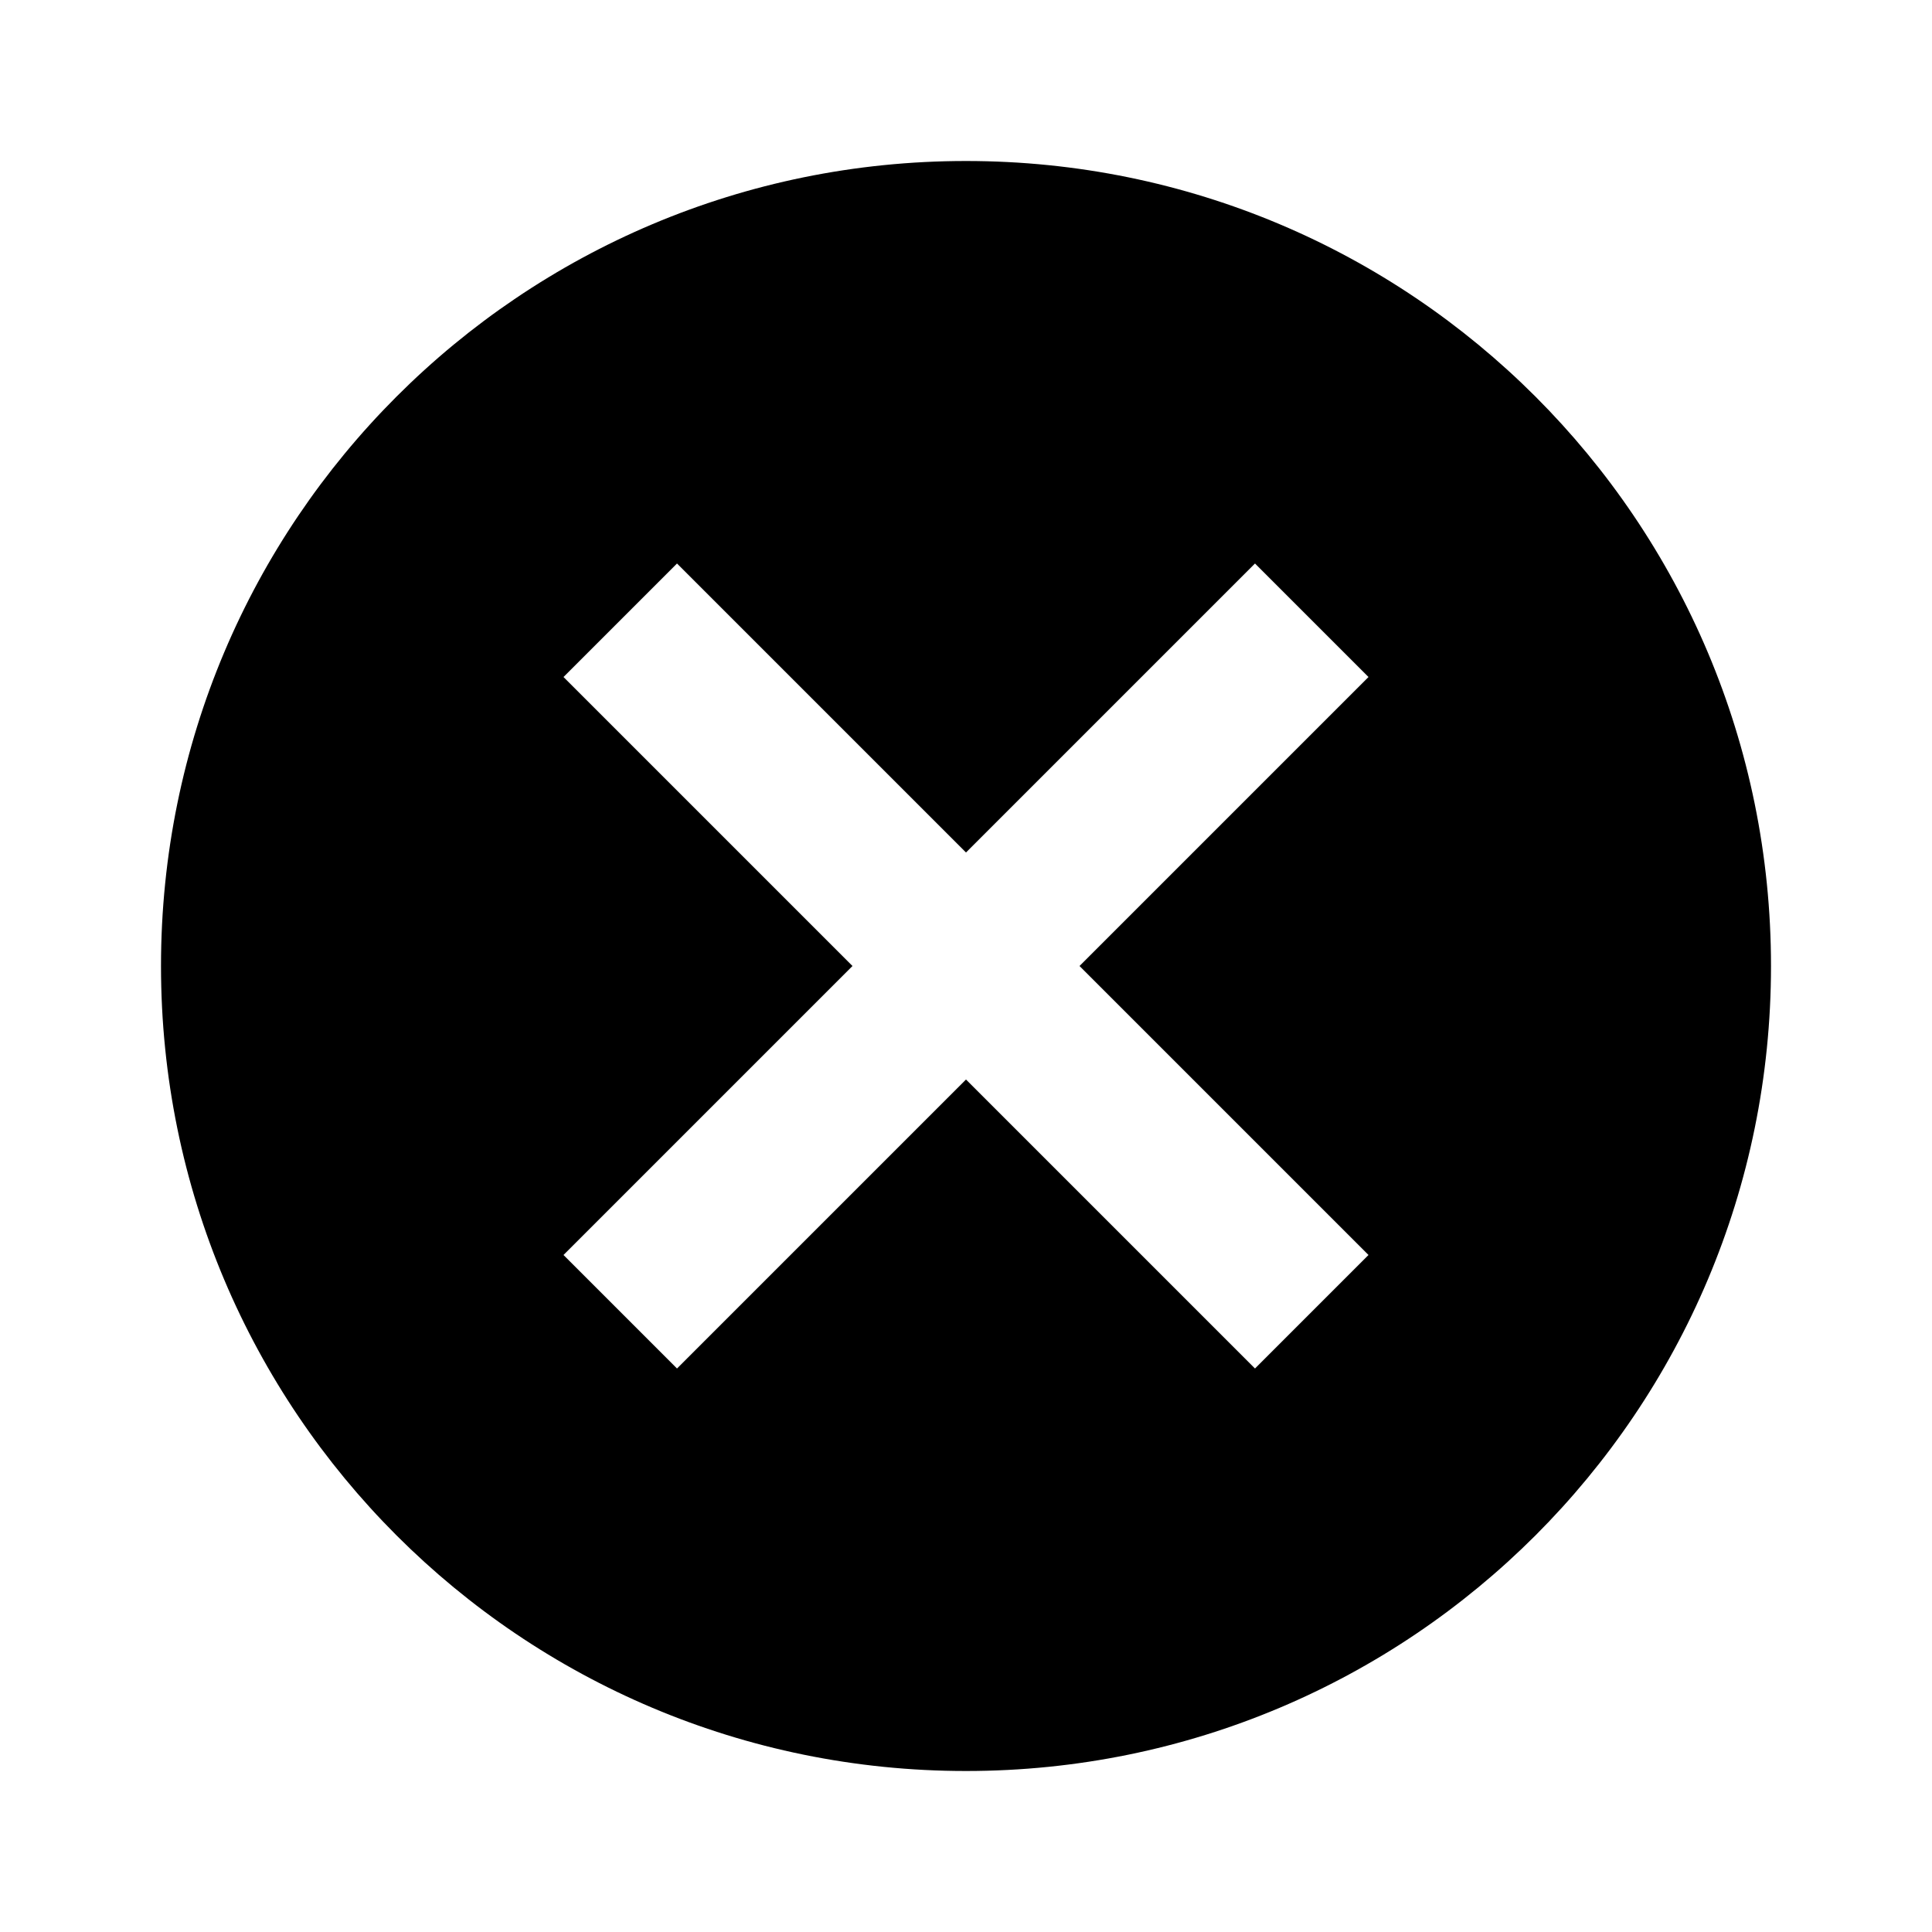
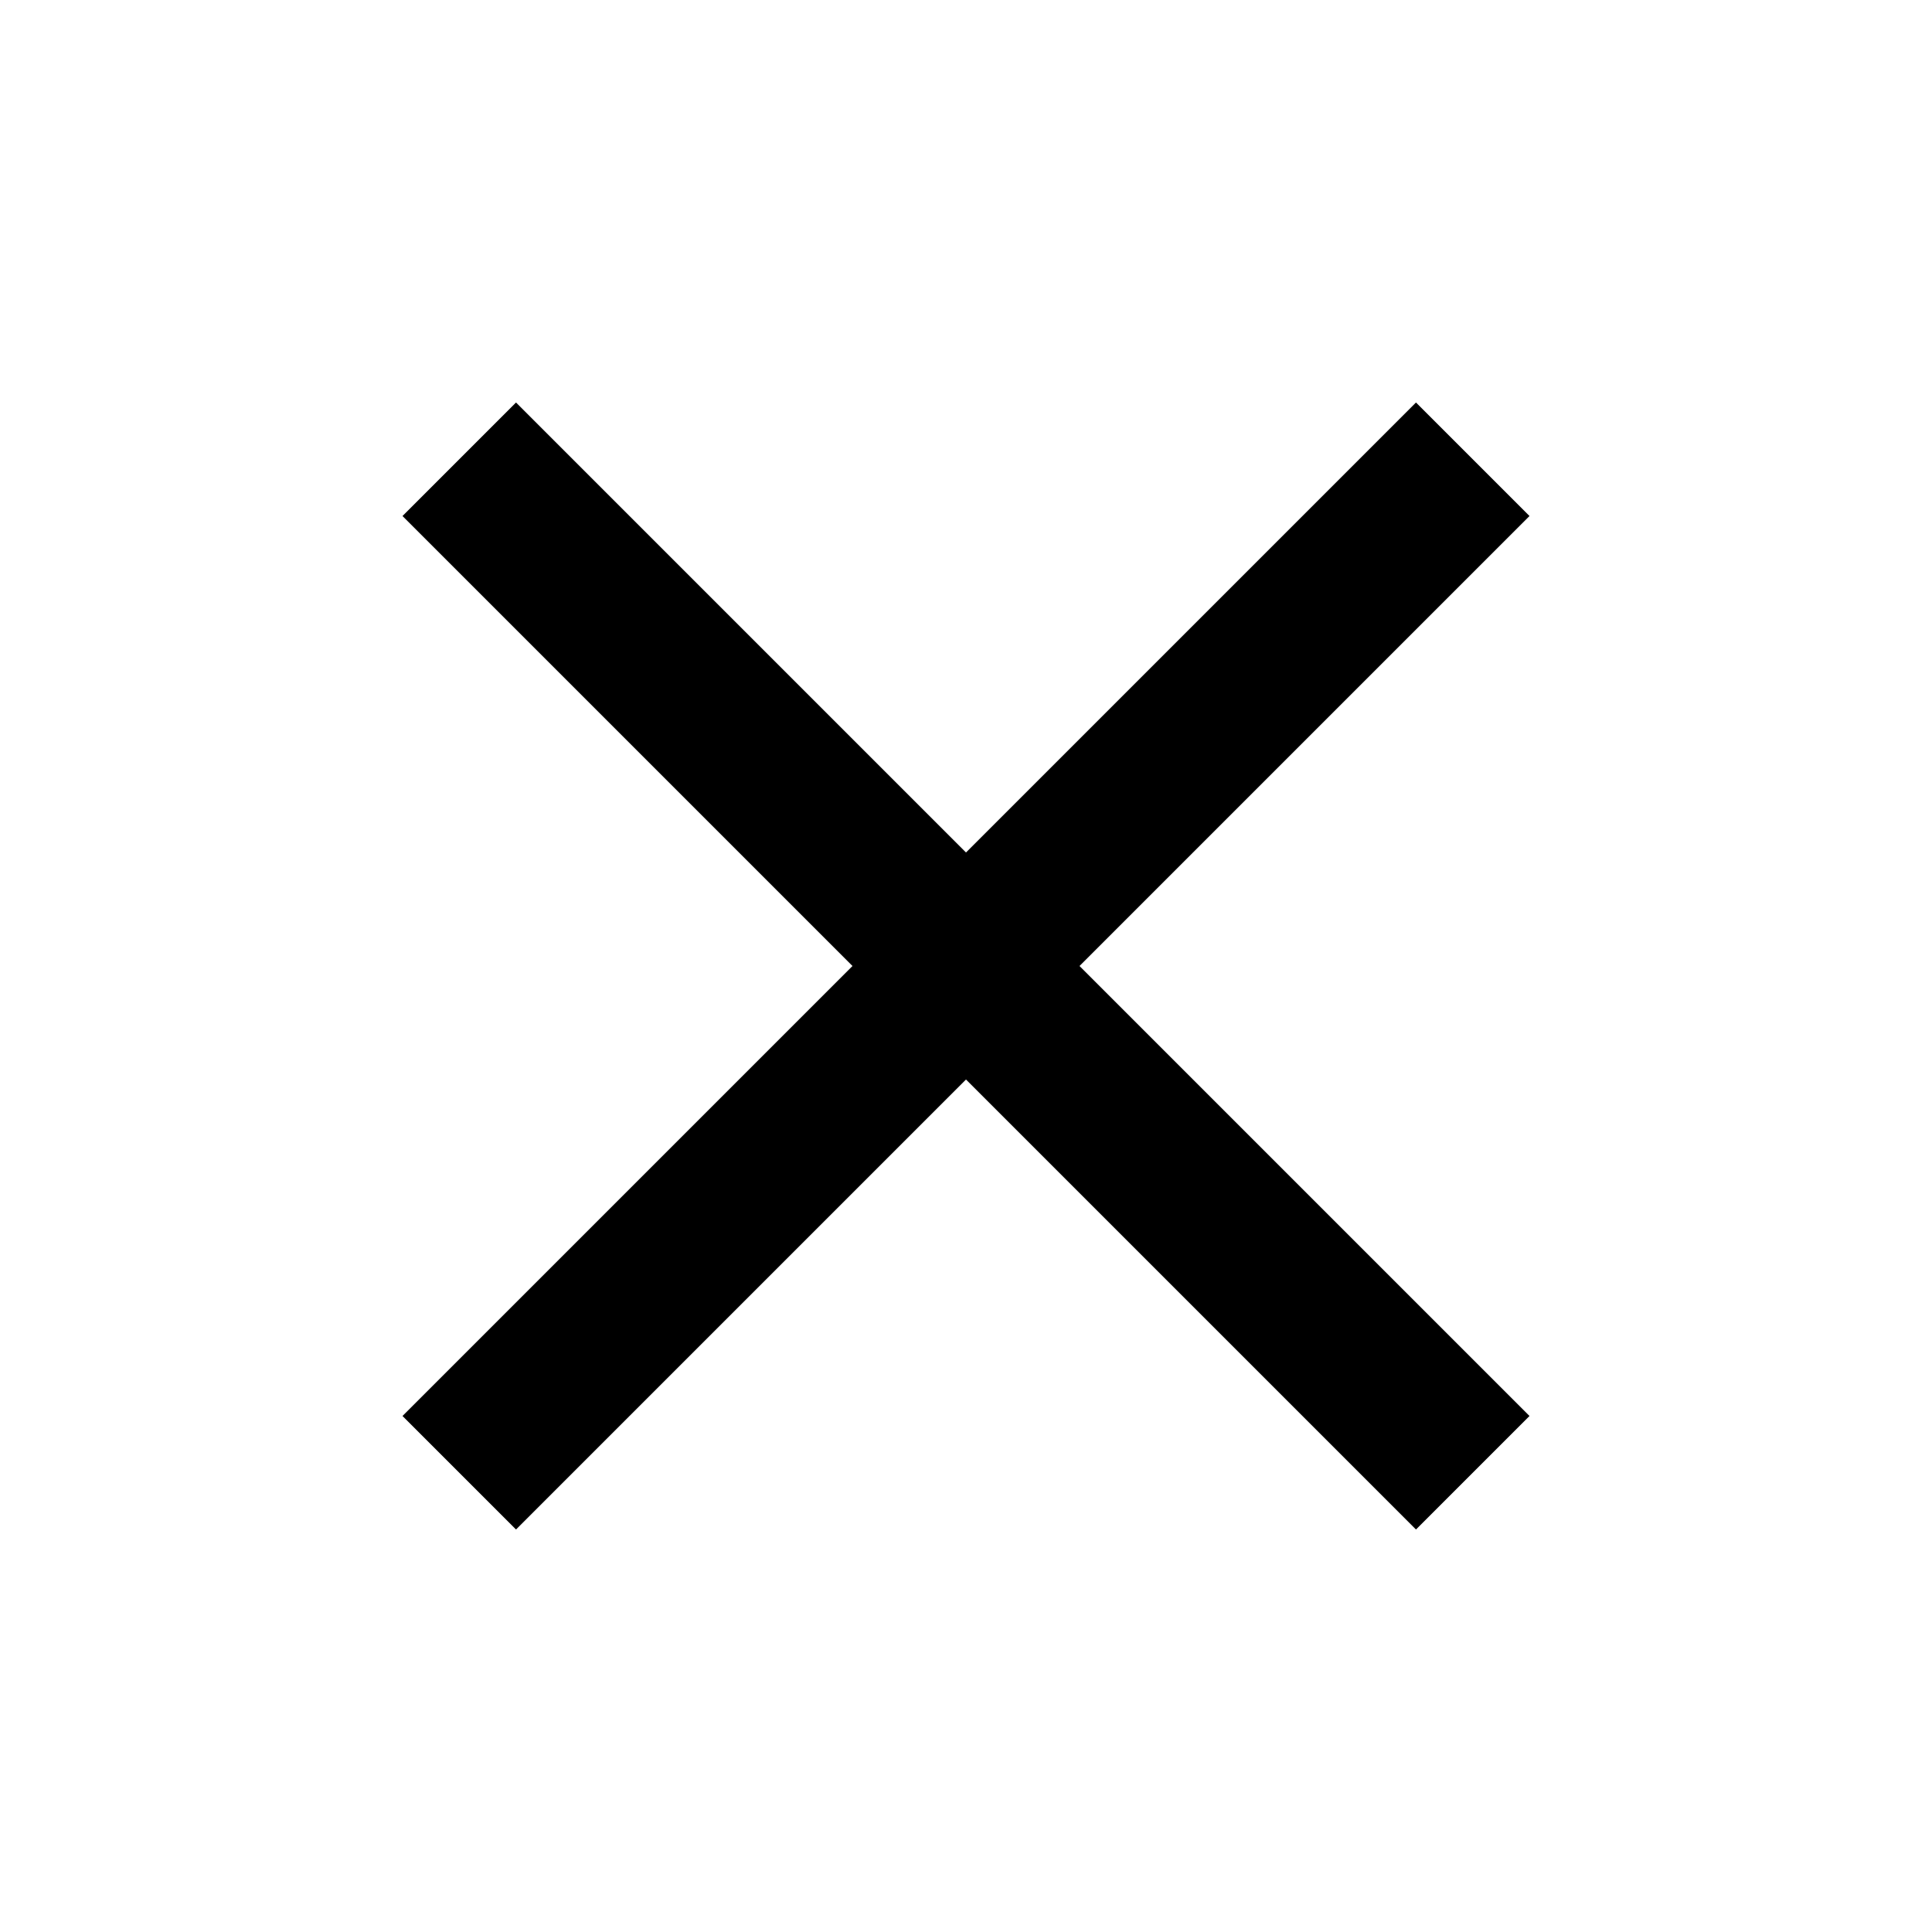
<svg xmlns="http://www.w3.org/2000/svg" height="24" viewBox="0 0 24 24" width="24">
-   <path d="M12 2C6.47 2 2 6.47 2 12s4.47 10 10 10 10-4.47 10-10S17.53 2 12 2zm5 13.59L15.59 17 12 13.41 8.41 17 7 15.59 10.59 12 7 8.41 8.41 7 12 10.59 15.59 7 17 8.41 13.41 12 17 15.59z" />
  <path d="M0 0h24v24H0z" fill="none" />
+   <path d="M19 6.41L17.59 5 12 10.59 6.41 5 5 6.41 10.59 12 5 17.59 6.41 19 12 13.41 17.59 19 19 17.59 13.41 12z" />
</svg>
